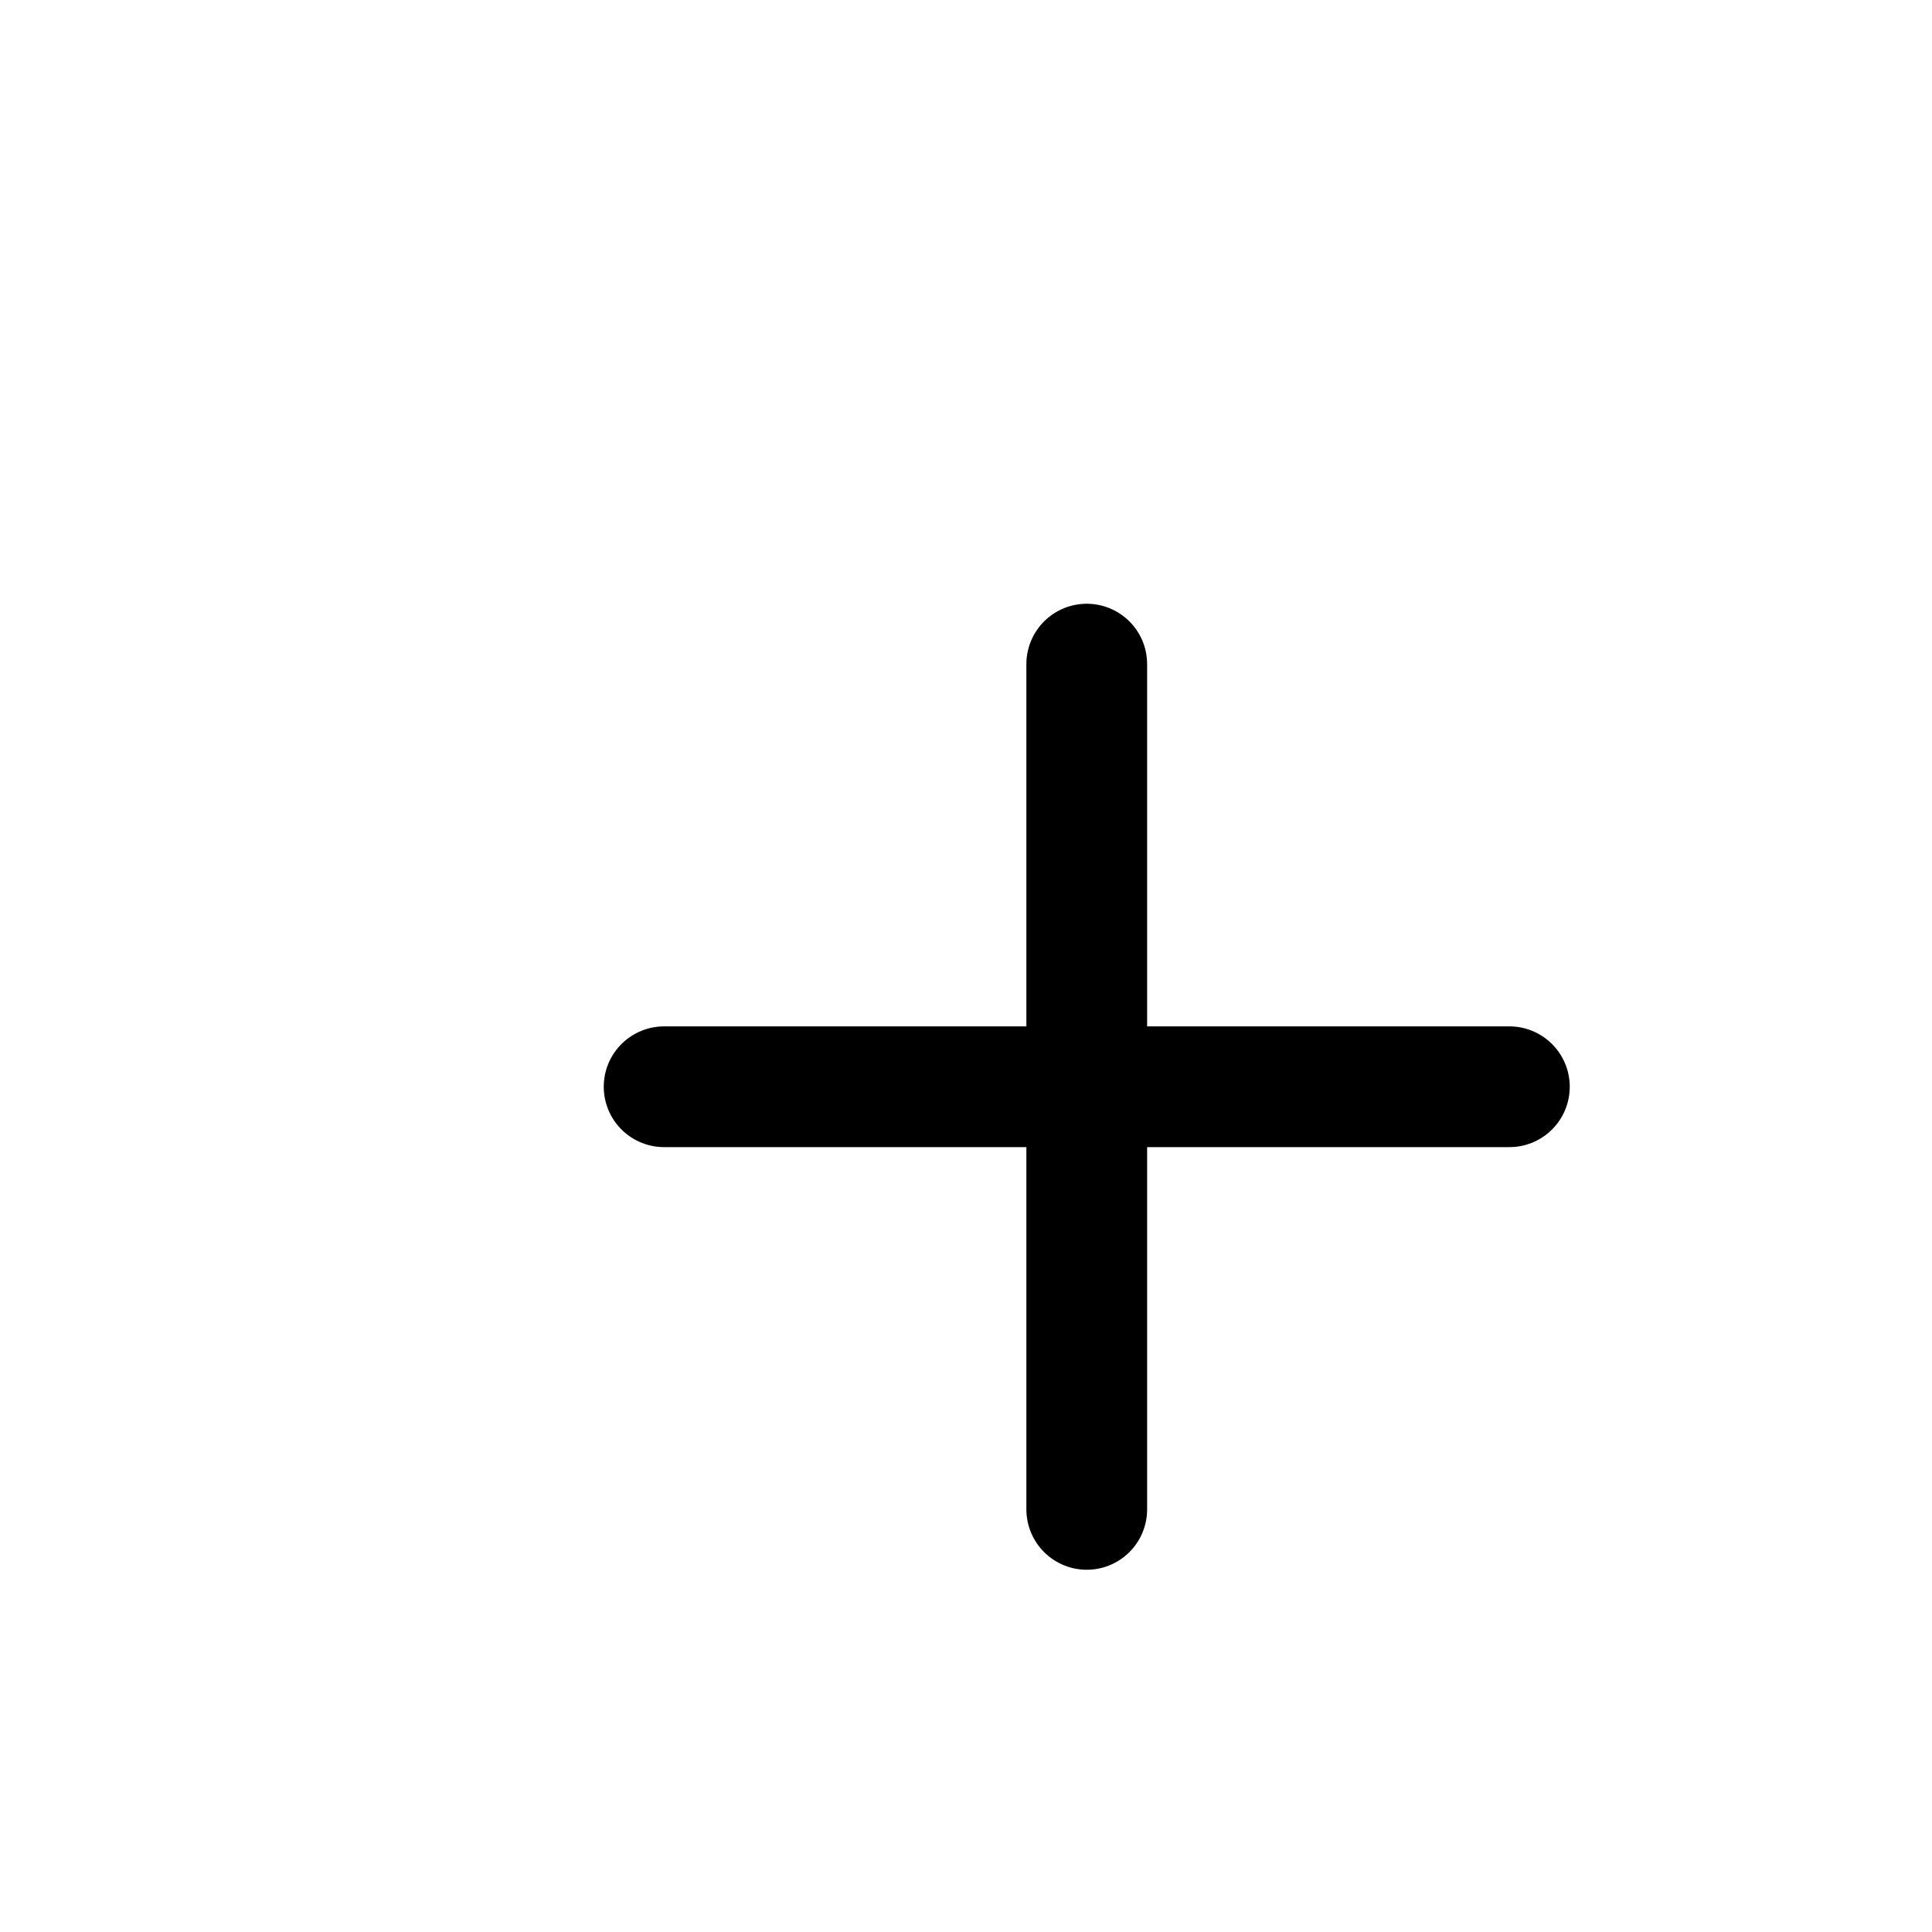
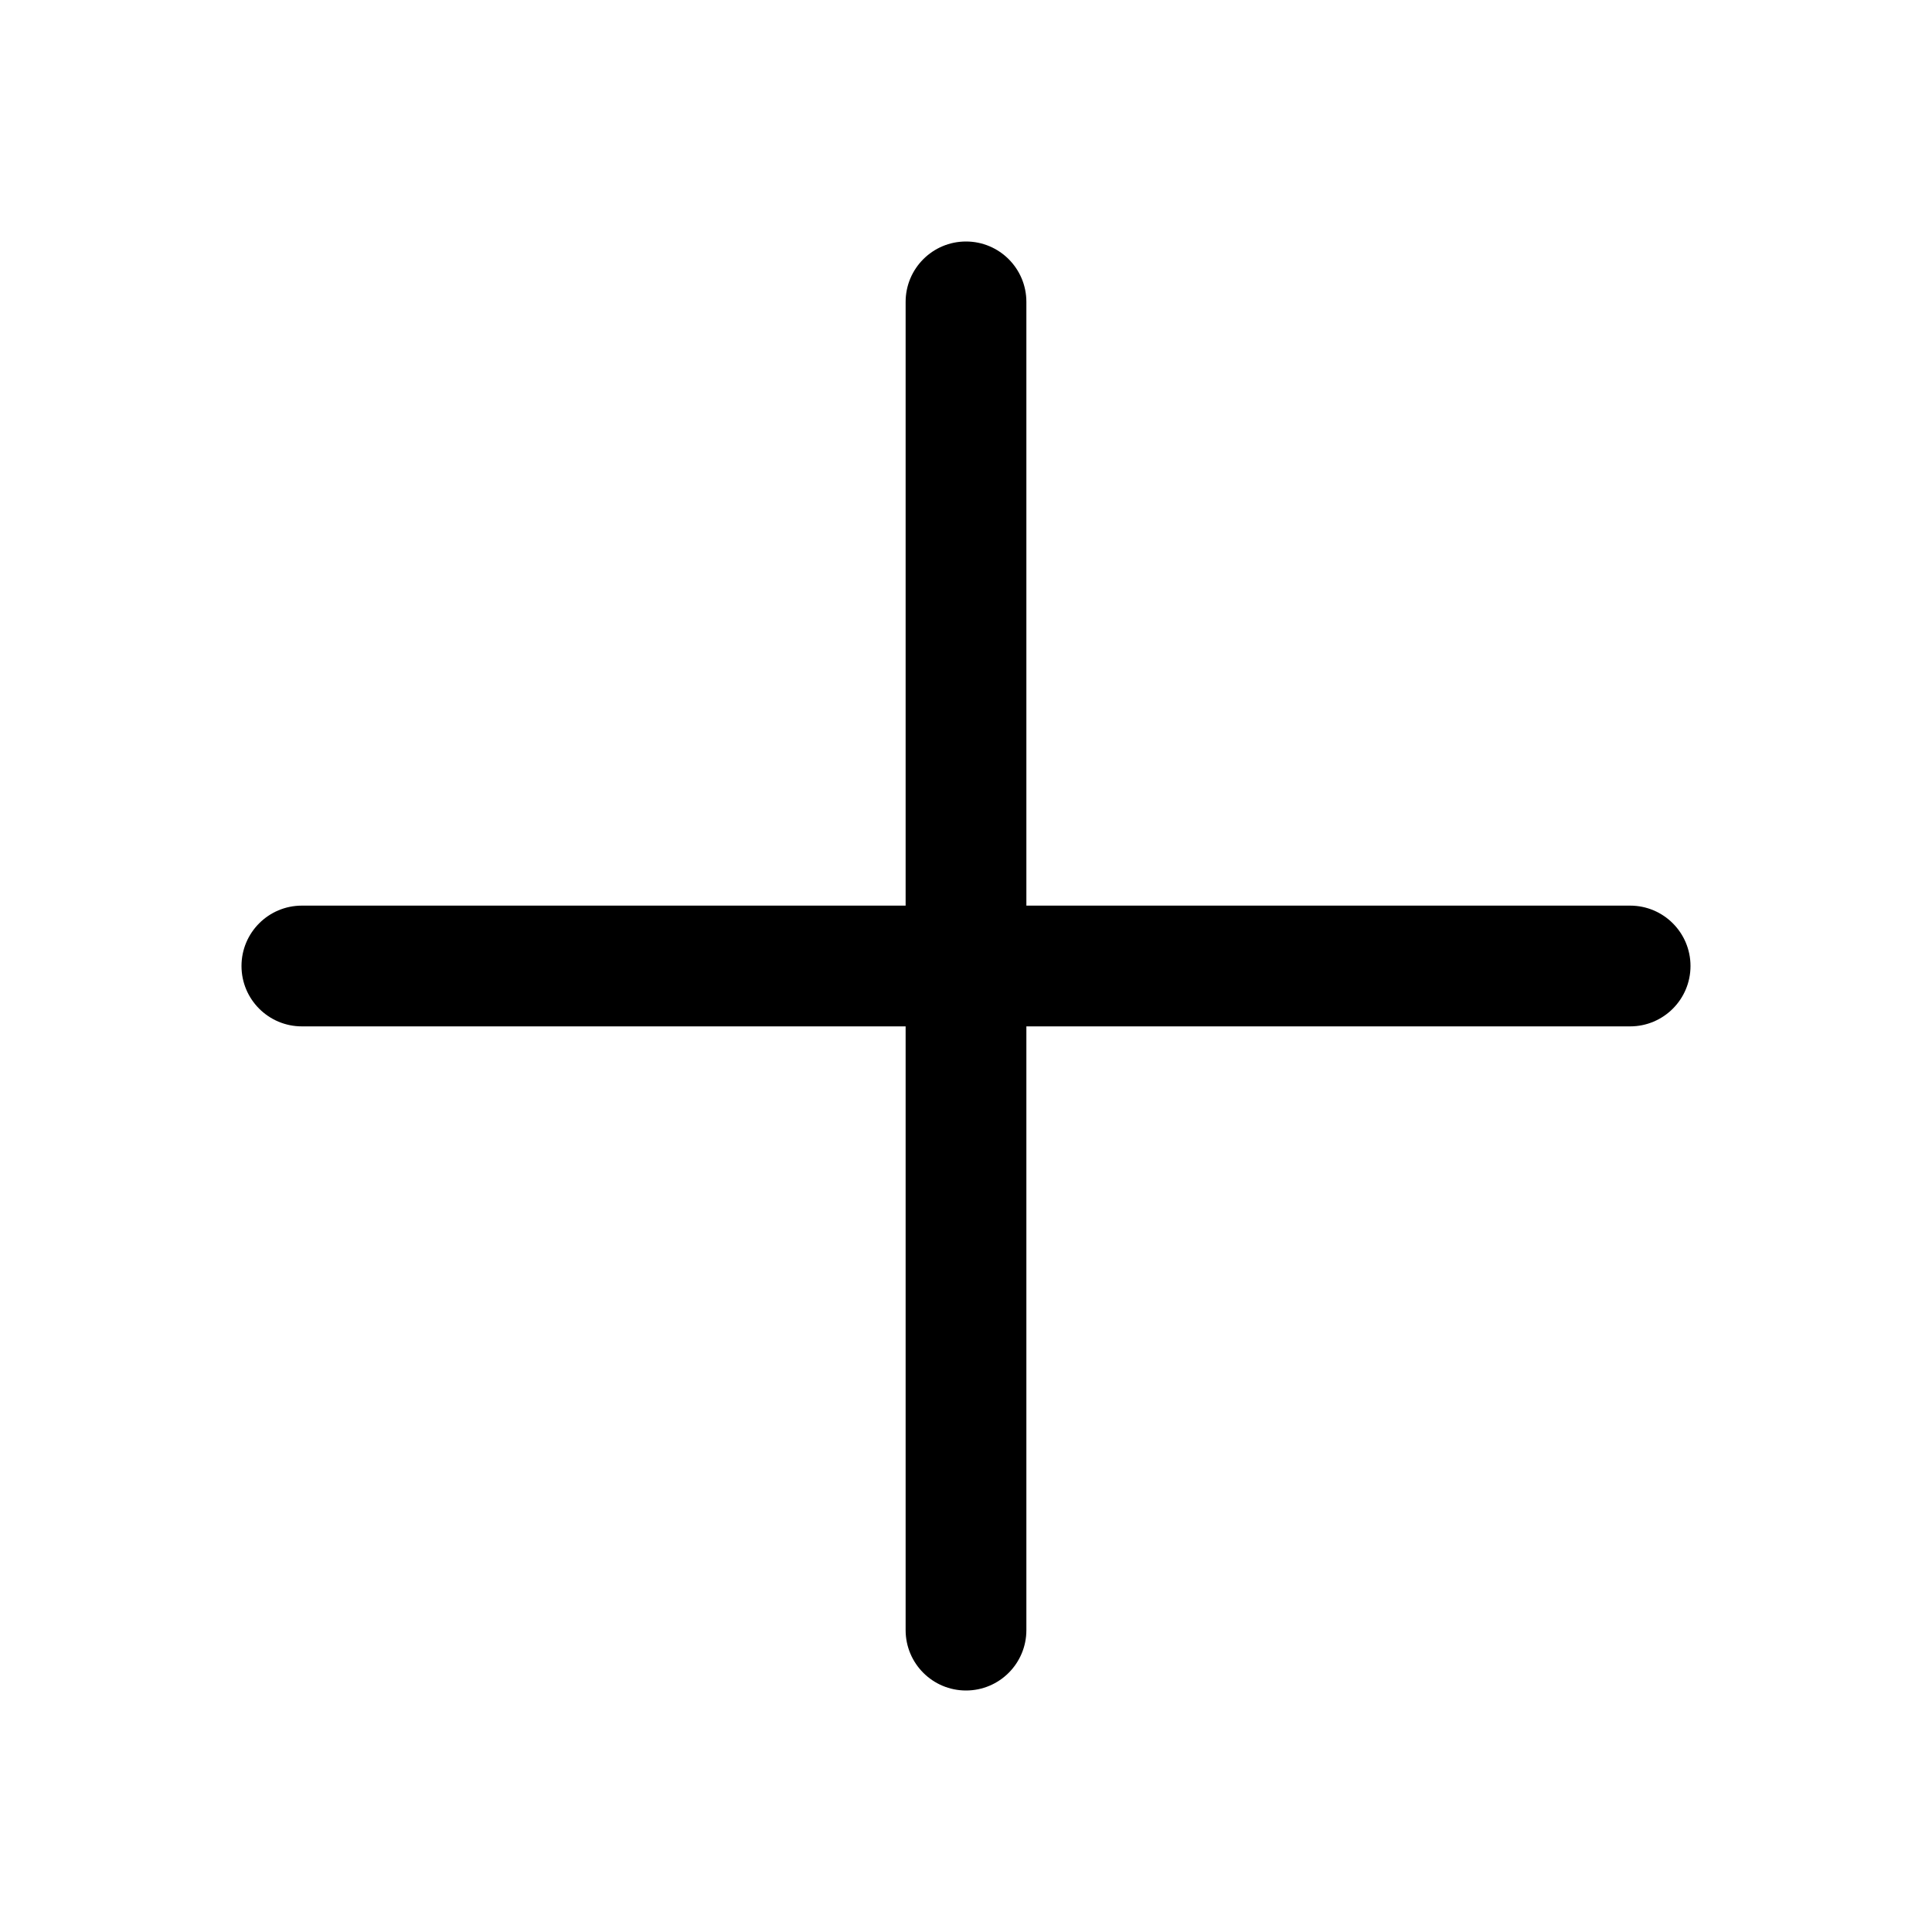
- <svg xmlns="http://www.w3.org/2000/svg" width="16" height="16" viewBox="0 0 16 16" fill="none">
-   <path d="M9 5.5V12.5" stroke="currentColor" stroke-linecap="round" stroke-linejoin="round" />
-   <path d="M5.5 9H12.5" stroke="currentColor" stroke-linecap="round" stroke-linejoin="round" />
+ <svg xmlns="http://www.w3.org/2000/svg" viewBox="0 0 256 256" fill="currentColor">
+   <path d="M224,128a8,8,0,0,1-8,8H136v80a8,8,0,0,1-16,0V136H40a8,8,0,0,1,0-16h80V40a8,8,0,0,1,16,0v80h80A8,8,0,0,1,224,128Z" />
</svg>
